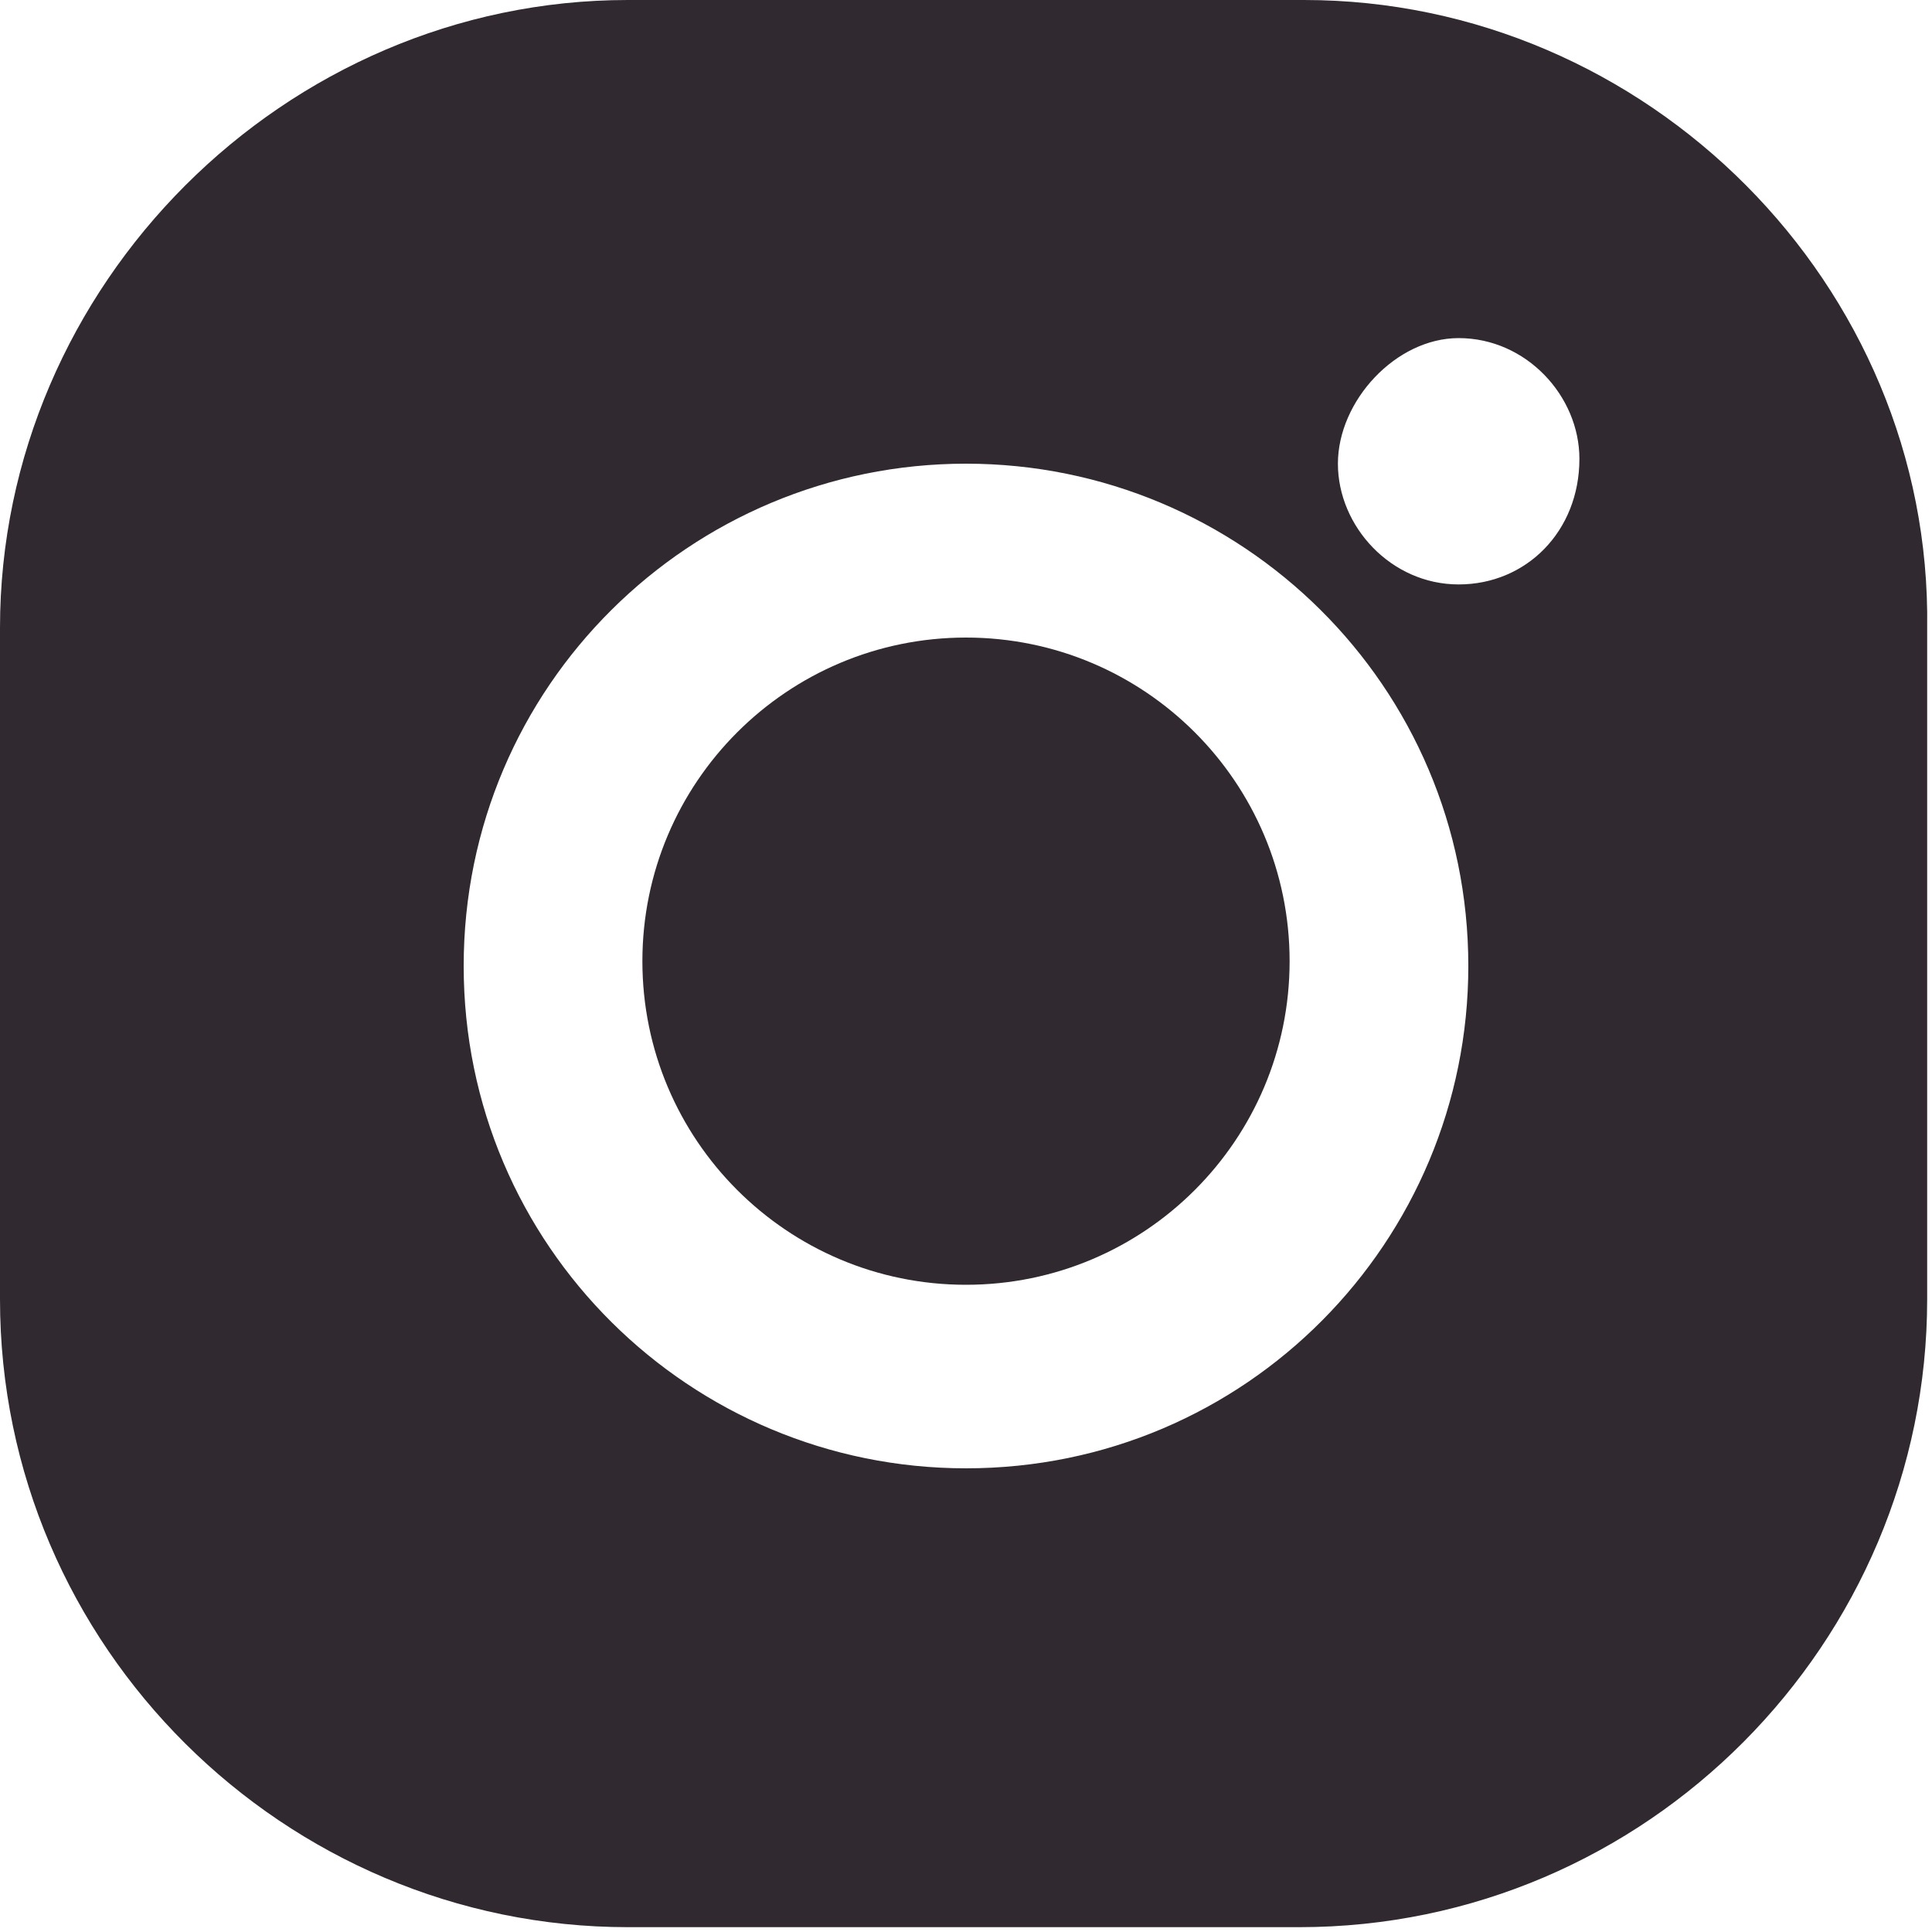
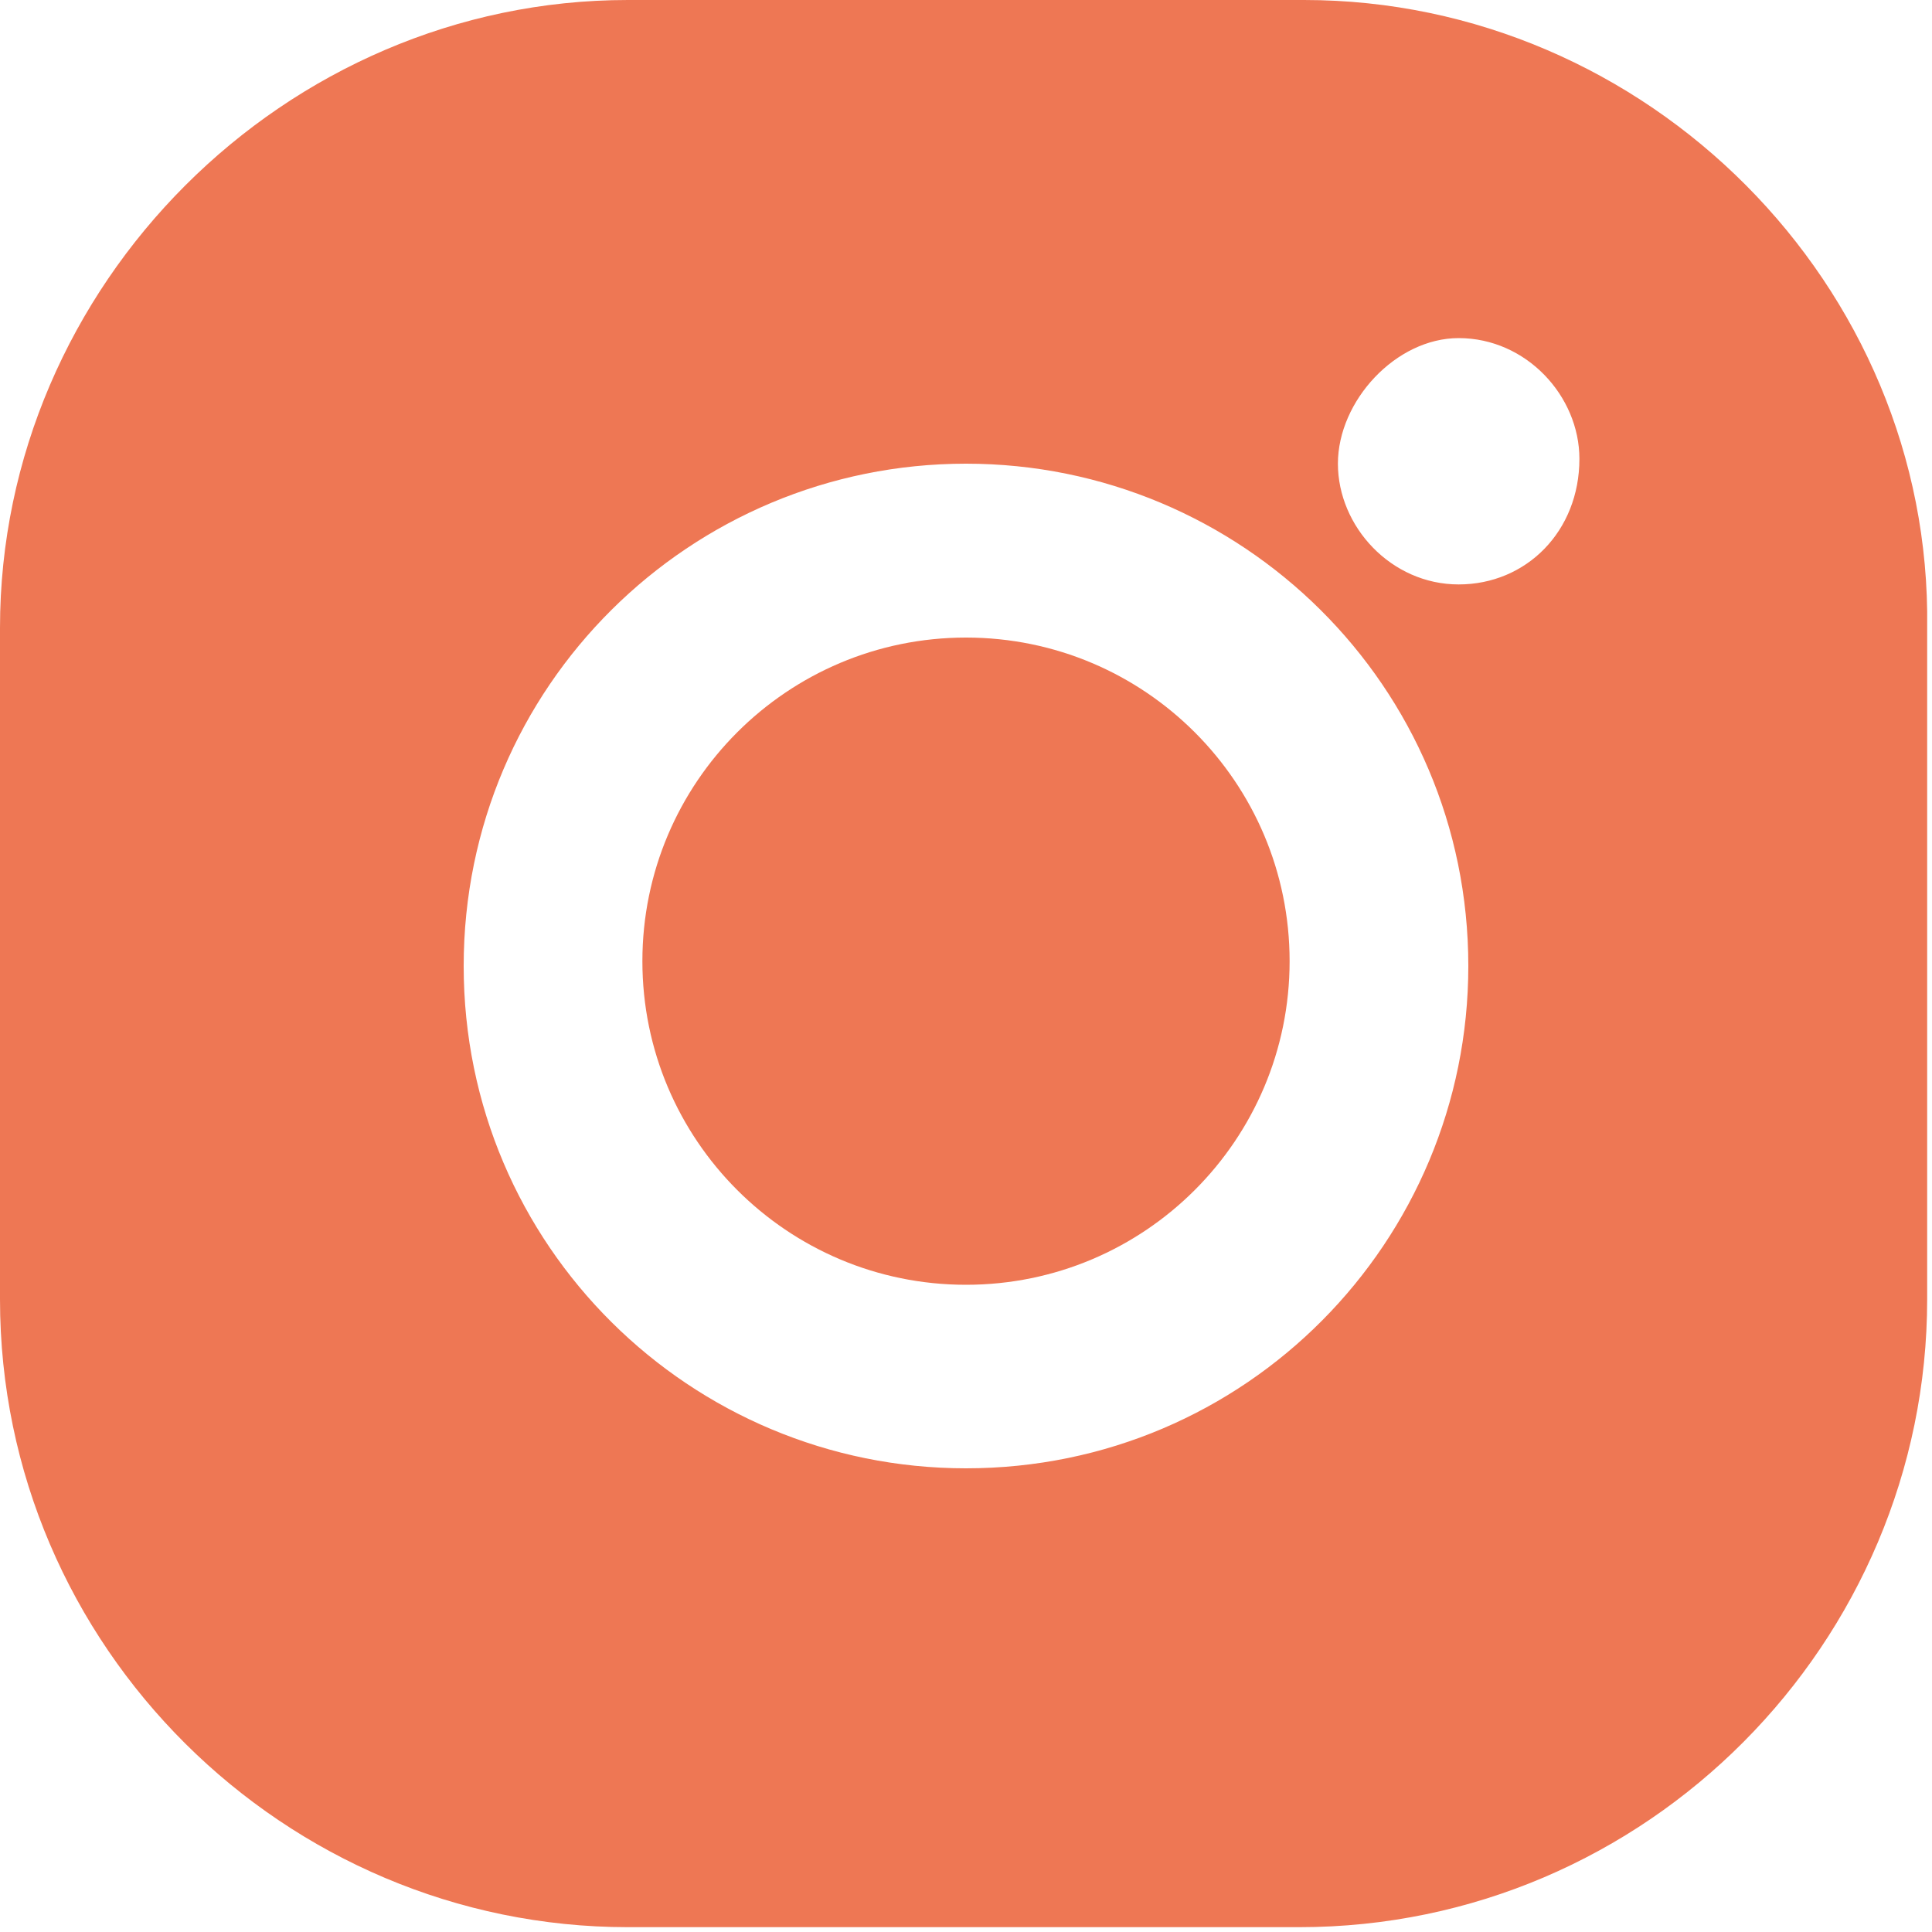
<svg xmlns="http://www.w3.org/2000/svg" width="18" height="18" viewBox="0 0 18 18" fill="none">
-   <path d="M9 5.94C7.335 5.94 5.985 7.29 5.985 8.955C5.985 10.62 7.335 11.97 9 11.97C10.665 11.97 12.015 10.62 12.015 8.955C12.015 7.29 10.665 5.94 9 5.94Z" fill="#312930" />
-   <path d="M12.15 0H5.85C2.655 0 0 2.655 0 5.85V12.105C0 15.345 2.655 17.955 5.85 17.955H12.105C15.345 17.955 17.955 15.3 17.955 12.105V5.85C18 2.655 15.345 0 12.15 0ZM9 13.68C6.435 13.68 4.32 11.61 4.32 9C4.32 6.39 6.435 4.32 9 4.32C11.565 4.32 13.68 6.39 13.68 9C13.68 11.565 11.61 13.68 9 13.68ZM13.59 5.445C12.96 5.445 12.465 4.905 12.465 4.32C12.465 3.735 13.005 3.15 13.59 3.15C14.22 3.15 14.715 3.69 14.715 4.275C14.715 4.95 14.22 5.445 13.59 5.445Z" fill="#312930" />
+   <path d="M9 5.94C7.335 5.94 5.985 7.29 5.985 8.955C5.985 10.62 7.335 11.97 9 11.97C10.665 11.97 12.015 10.62 12.015 8.955C12.015 7.29 10.665 5.94 9 5.94Z" fill="#EE7754" />
+   <path d="M12.15 0H5.85C2.655 0 0 2.655 0 5.85V12.105C0 15.345 2.655 17.955 5.85 17.955H12.105C15.345 17.955 17.955 15.3 17.955 12.105V5.85C18 2.655 15.345 0 12.15 0ZM9 13.68C6.435 13.68 4.32 11.61 4.32 9C4.32 6.39 6.435 4.32 9 4.32C11.565 4.32 13.68 6.39 13.68 9C13.68 11.565 11.61 13.68 9 13.68ZM13.59 5.445C12.96 5.445 12.465 4.905 12.465 4.32C12.465 3.735 13.005 3.15 13.59 3.15C14.22 3.15 14.715 3.69 14.715 4.275C14.715 4.95 14.22 5.445 13.59 5.445Z" fill="#EE7754" />
</svg>
